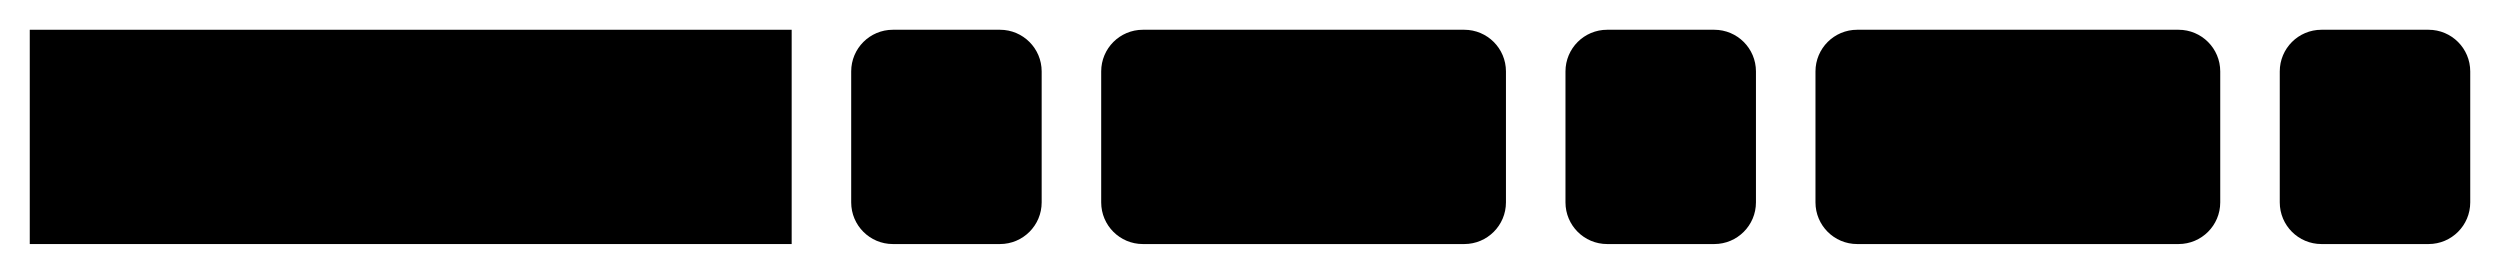
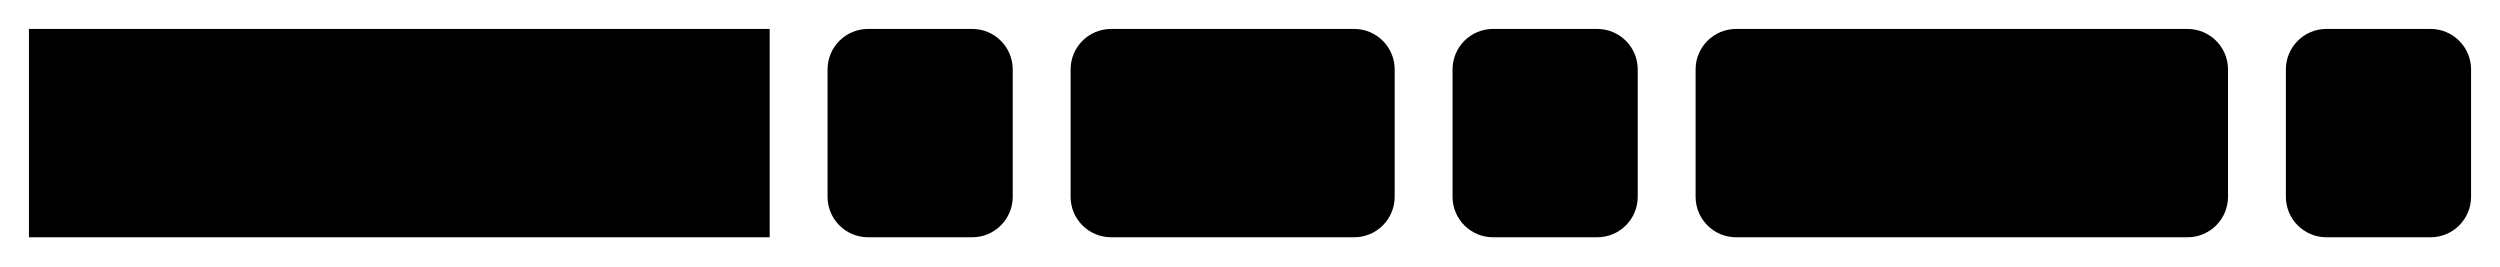
- <svg xmlns="http://www.w3.org/2000/svg" version="1.1" width="420" height="46" viewbox="0 0 420 46">
+ <svg xmlns="http://www.w3.org/2000/svg" version="1.1" width="432" height="46" viewbox="0 0 432 46">
  <defs>
    <style type="text/css">#guide .c{fill:none;stroke:#222222;}#guide .k{fill:#000000;font-family:Roboto Mono,Sans-serif;font-size:20px;}#guide .s{fill:#e4f4ff;stroke:#222222;}#guide .syn{fill:#8D8D8D;font-family:Roboto Mono,Sans-serif;font-size:20px;}</style>
  </defs>
-   <path class="c" d="M0 31h5m128 0h10m32 0h10m68 0h10m32 0h10m68 0h10m32 0h5" />
+   <path class="c" d="M0 31h5m128 0h10m32 0h10m56 0h10m32 0h10m92 0h10m32 0h5" />
  <rect class="s" x="5" y="5" width="128" height="36" />
  <text class="k" x="15" y="31">ENDS_WITH</text>
  <rect class="s" x="143" y="5" width="32" height="36" rx="7" />
  <text class="syn" x="153" y="31">(</text>
-   <rect class="s" x="185" y="5" width="68" height="36" rx="7" />
-   <text class="k" x="195" y="31">arg1</text>
-   <rect class="s" x="263" y="5" width="32" height="36" rx="7" />
-   <text class="syn" x="273" y="31">,</text>
-   <rect class="s" x="305" y="5" width="68" height="36" rx="7" />
-   <text class="k" x="315" y="31">arg2</text>
-   <rect class="s" x="383" y="5" width="32" height="36" rx="7" />
-   <text class="syn" x="393" y="31">)</text>
+   <rect class="s" x="185" y="5" width="56" height="36" rx="7" />
+   <text class="k" x="195" y="31">str</text>
+   <rect class="s" x="251" y="5" width="32" height="36" rx="7" />
+   <text class="syn" x="261" y="31">,</text>
+   <rect class="s" x="293" y="5" width="92" height="36" rx="7" />
+   <text class="k" x="303" y="31">suffix</text>
+   <rect class="s" x="395" y="5" width="32" height="36" rx="7" />
+   <text class="syn" x="405" y="31">)</text>
</svg>
